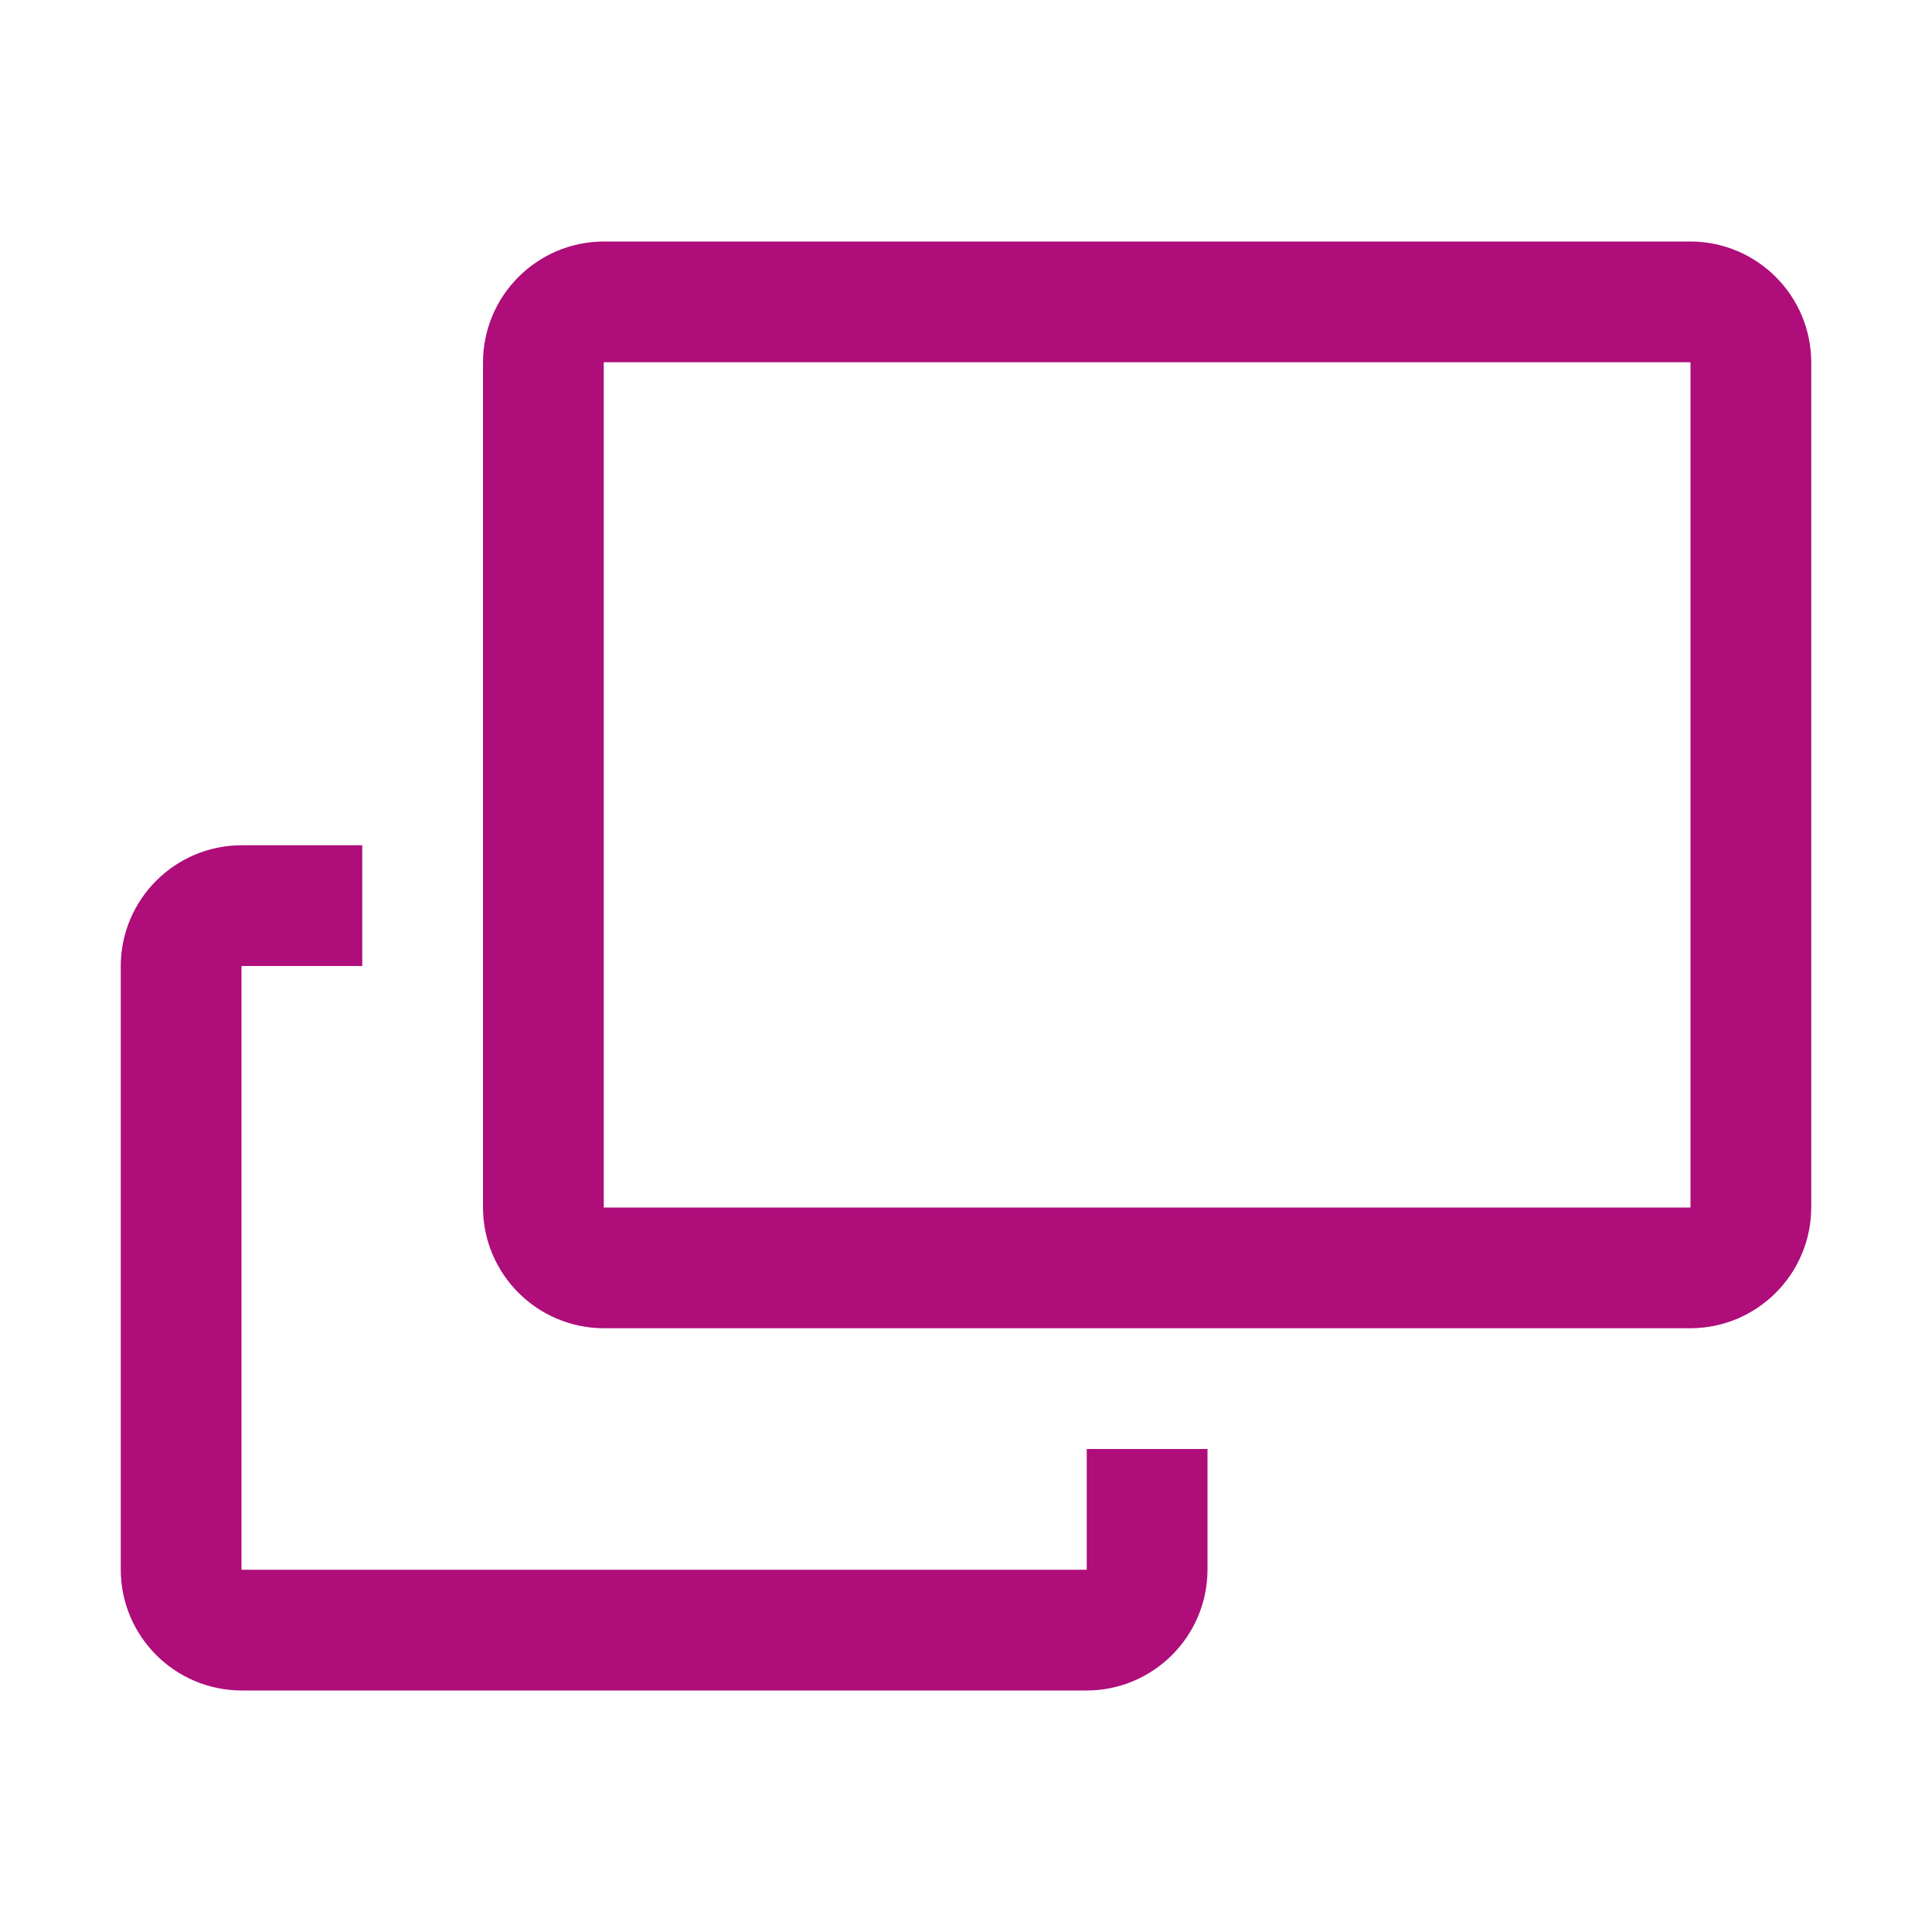
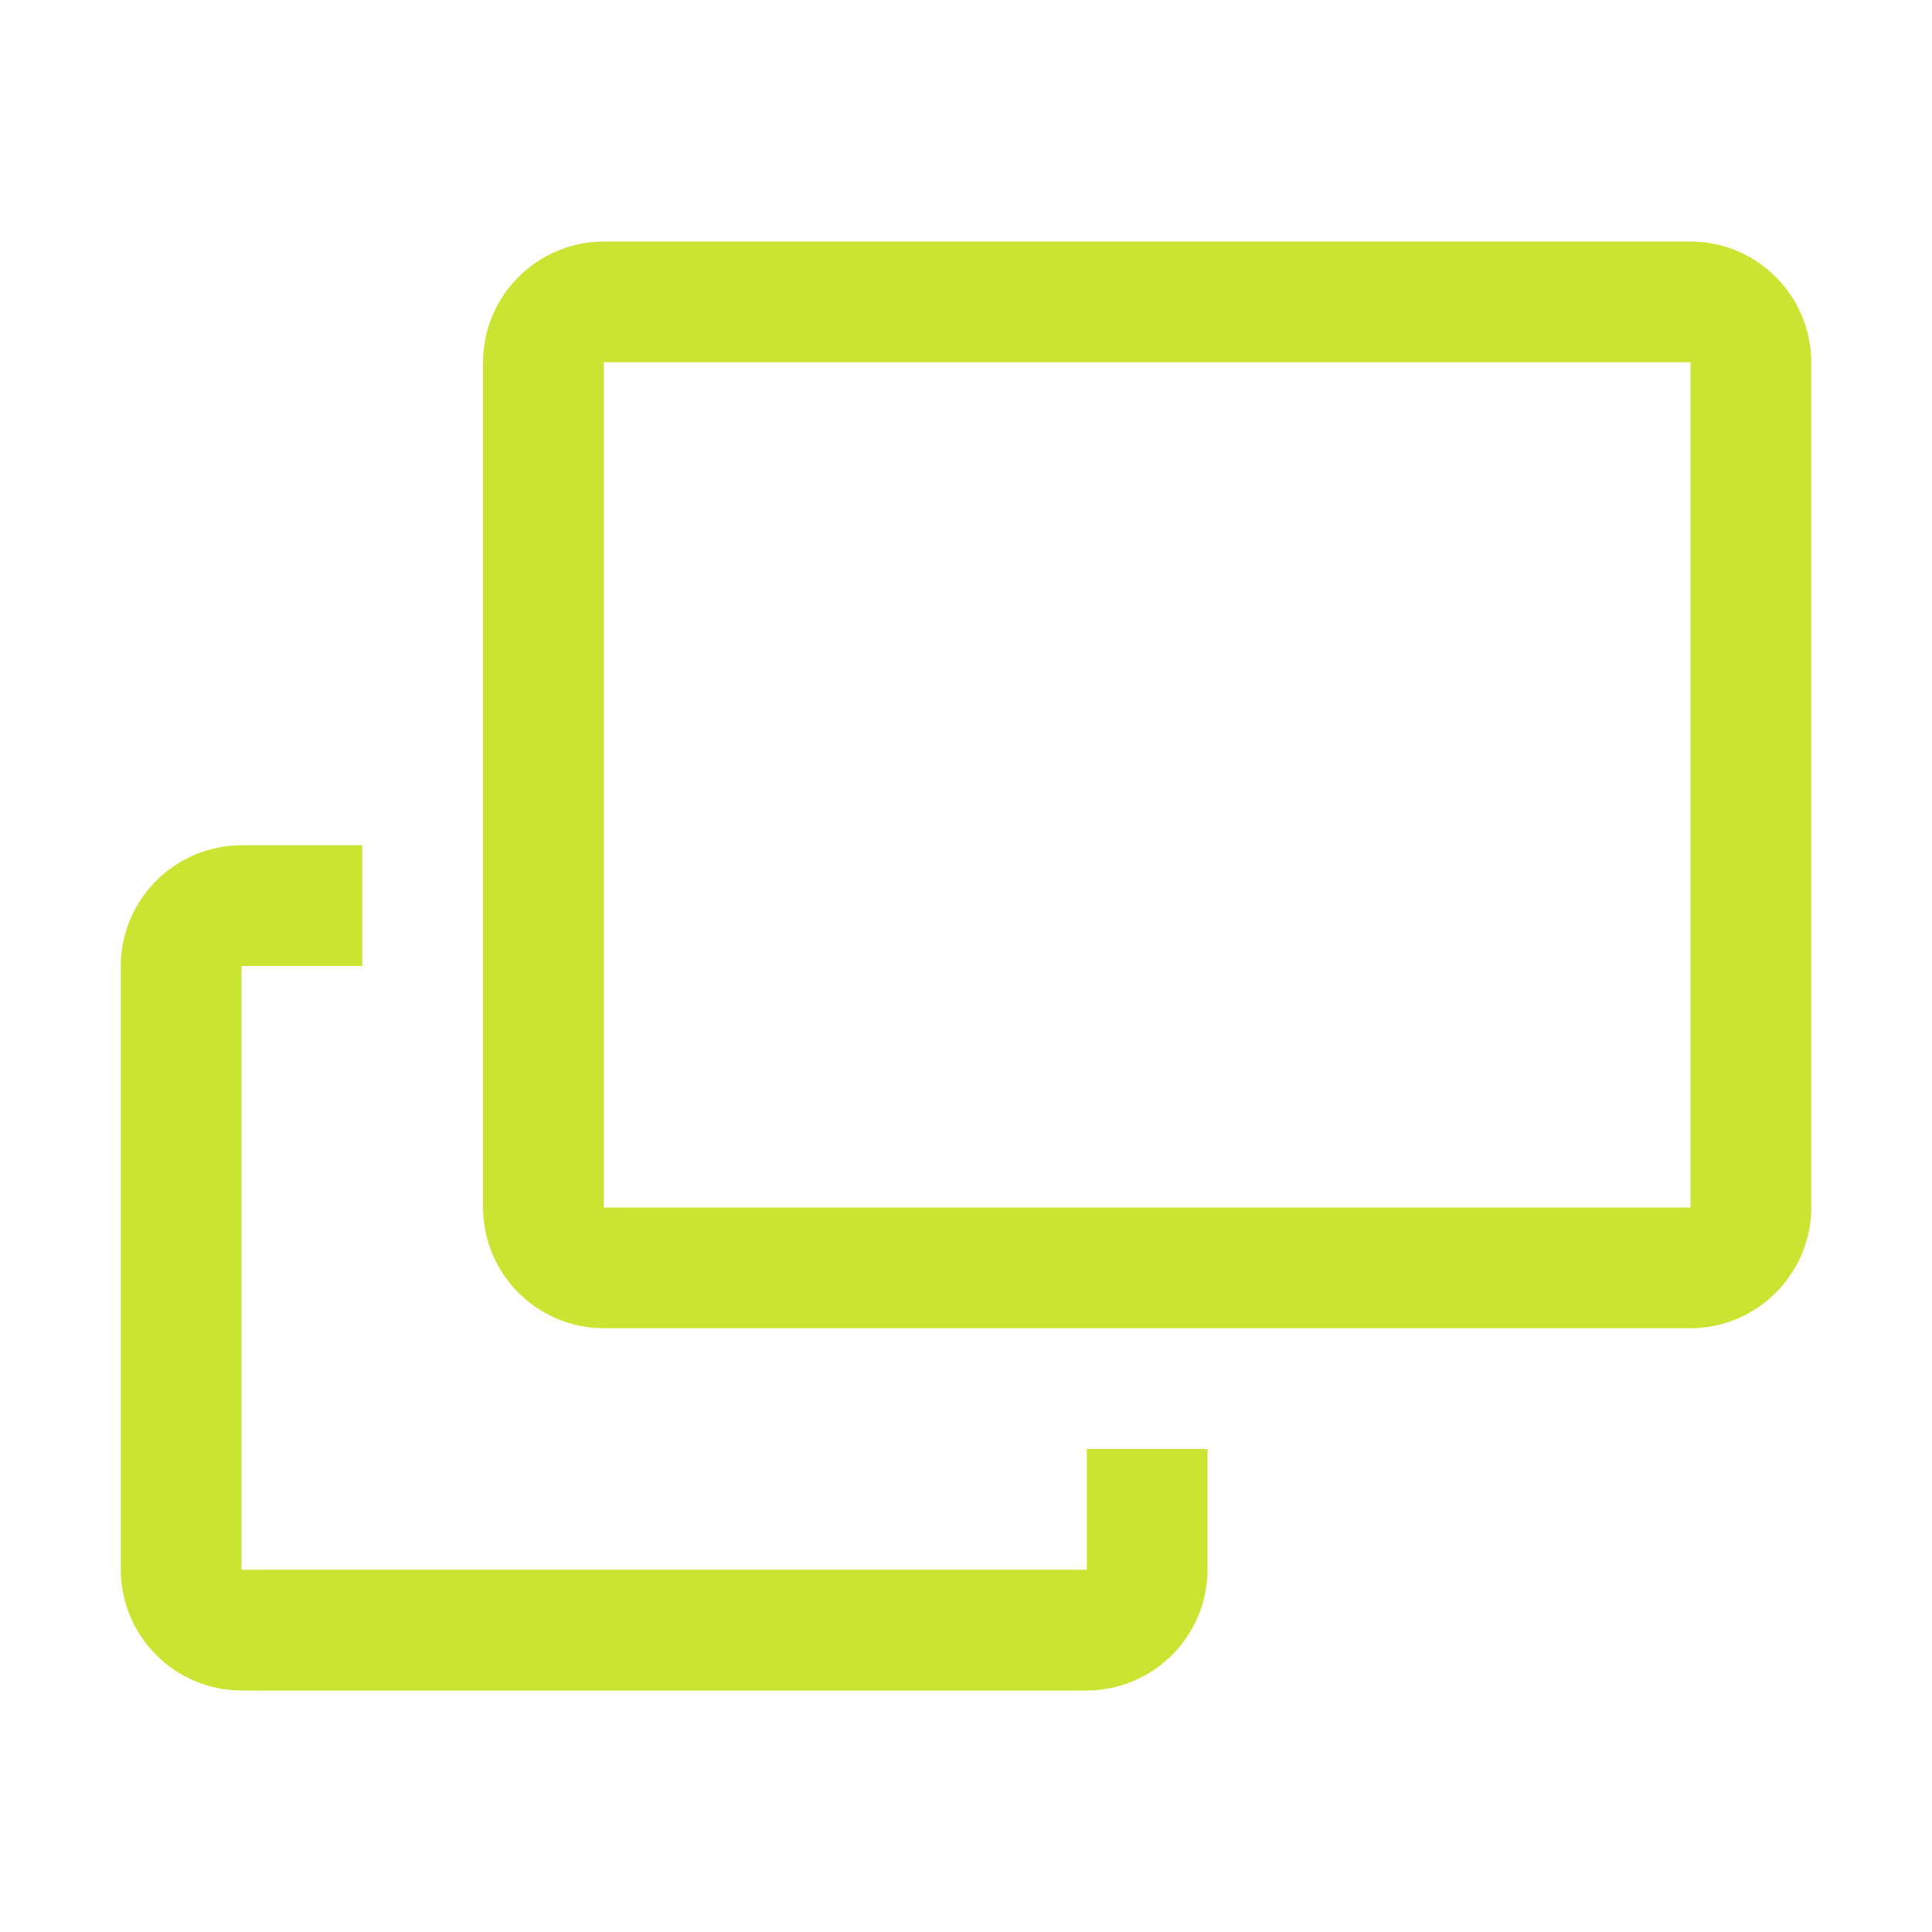
<svg xmlns="http://www.w3.org/2000/svg" width="800px" height="800px" viewBox="0 0 32 32" class="cls-2" id="icon">
  <defs>
    <style>
.cls-1{fill:none;}

.cls-2{
-     fill: #AE0D7A;
+     fill: #CBE432;
    animation: slidein 1s infinite;
}

@keyframes slidein {
    0% {
+         fill:#FDDEF3;
+     }
+     50% {
        fill:#CBE432;
    }
-     50% {
-         fill: #AE0D7A;
-     }
    100% {
-         fill:#CBE432;
+         fill:#FDDEF3;
    }
}
</style>
  </defs>
  <path d="M28,4H10A2.006,2.006,0,0,0,8,6V20a2.006,2.006,0,0,0,2,2H28a2.006,2.006,0,0,0,2-2V6A2.006,2.006,0,0,0,28,4Zm0,16H10V6H28Z" />
  <path d="M18,26H4V16H6V14H4a2.006,2.006,0,0,0-2,2V26a2.006,2.006,0,0,0,2,2H18a2.006,2.006,0,0,0,2-2V24H18Z" />
  <rect id="_Transparent_Rectangle_" data-name="&lt;Transparent Rectangle&gt;" class="cls-1" width="32" height="32" />
</svg>
